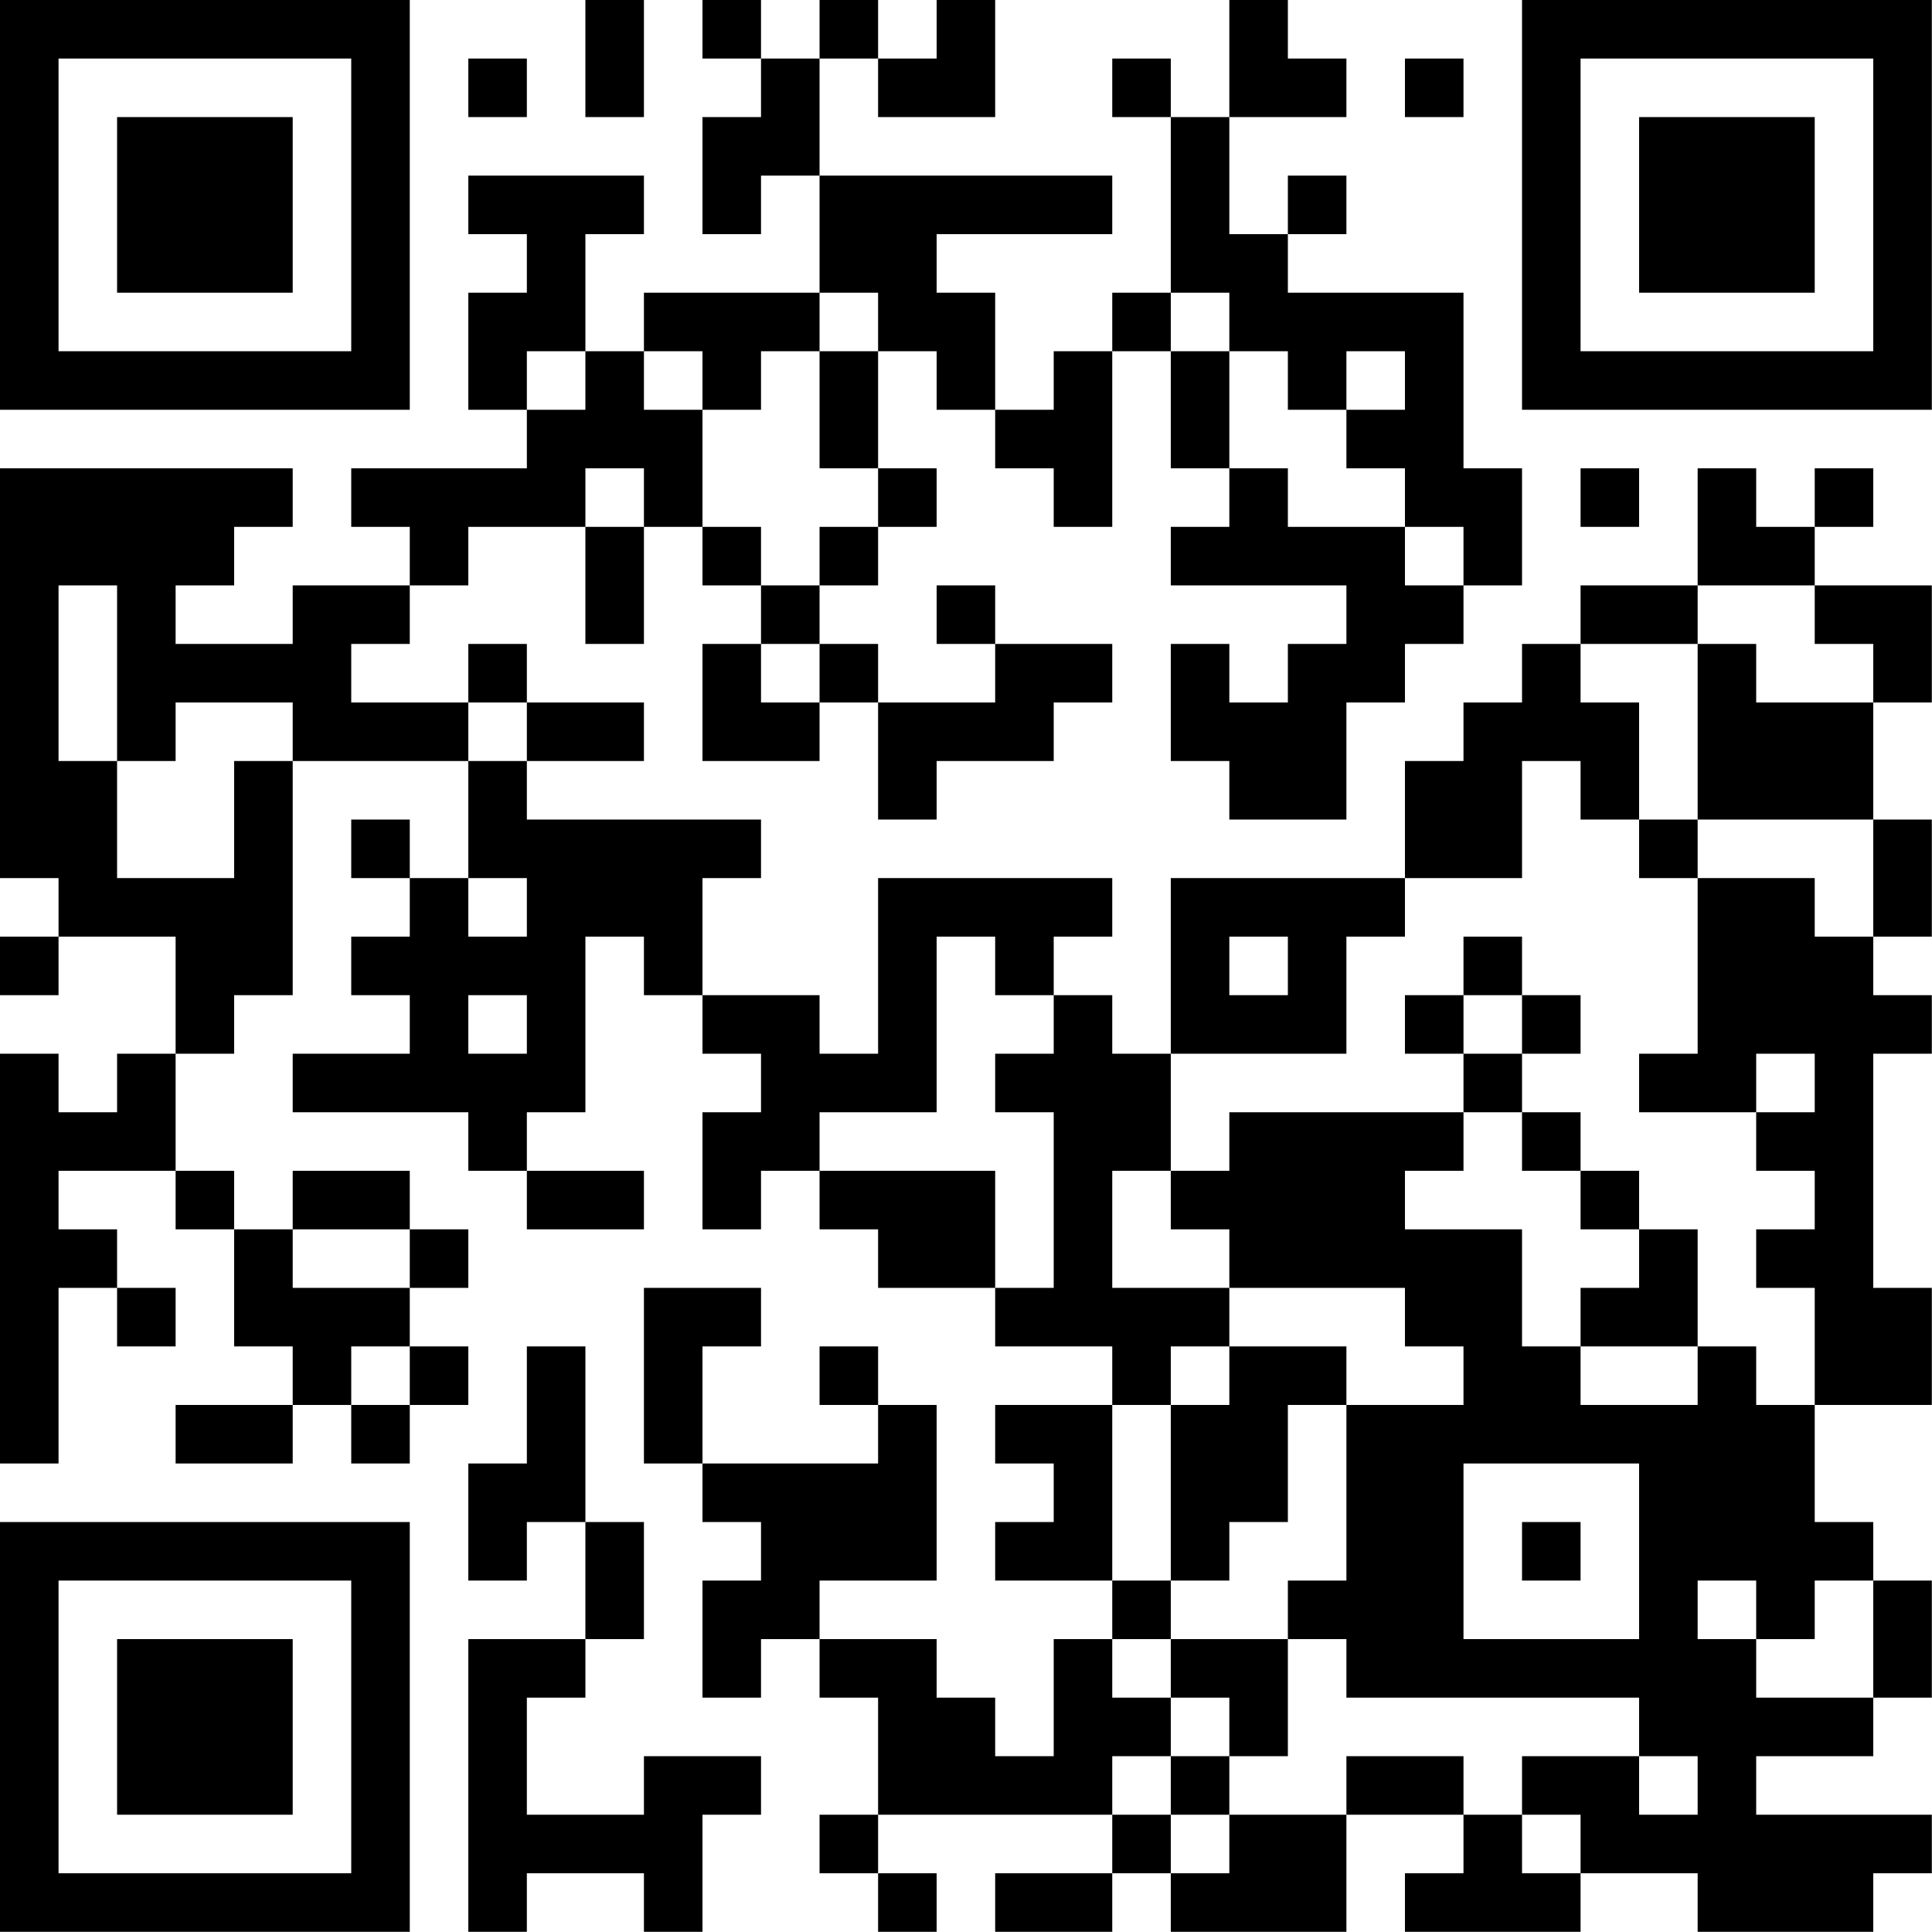
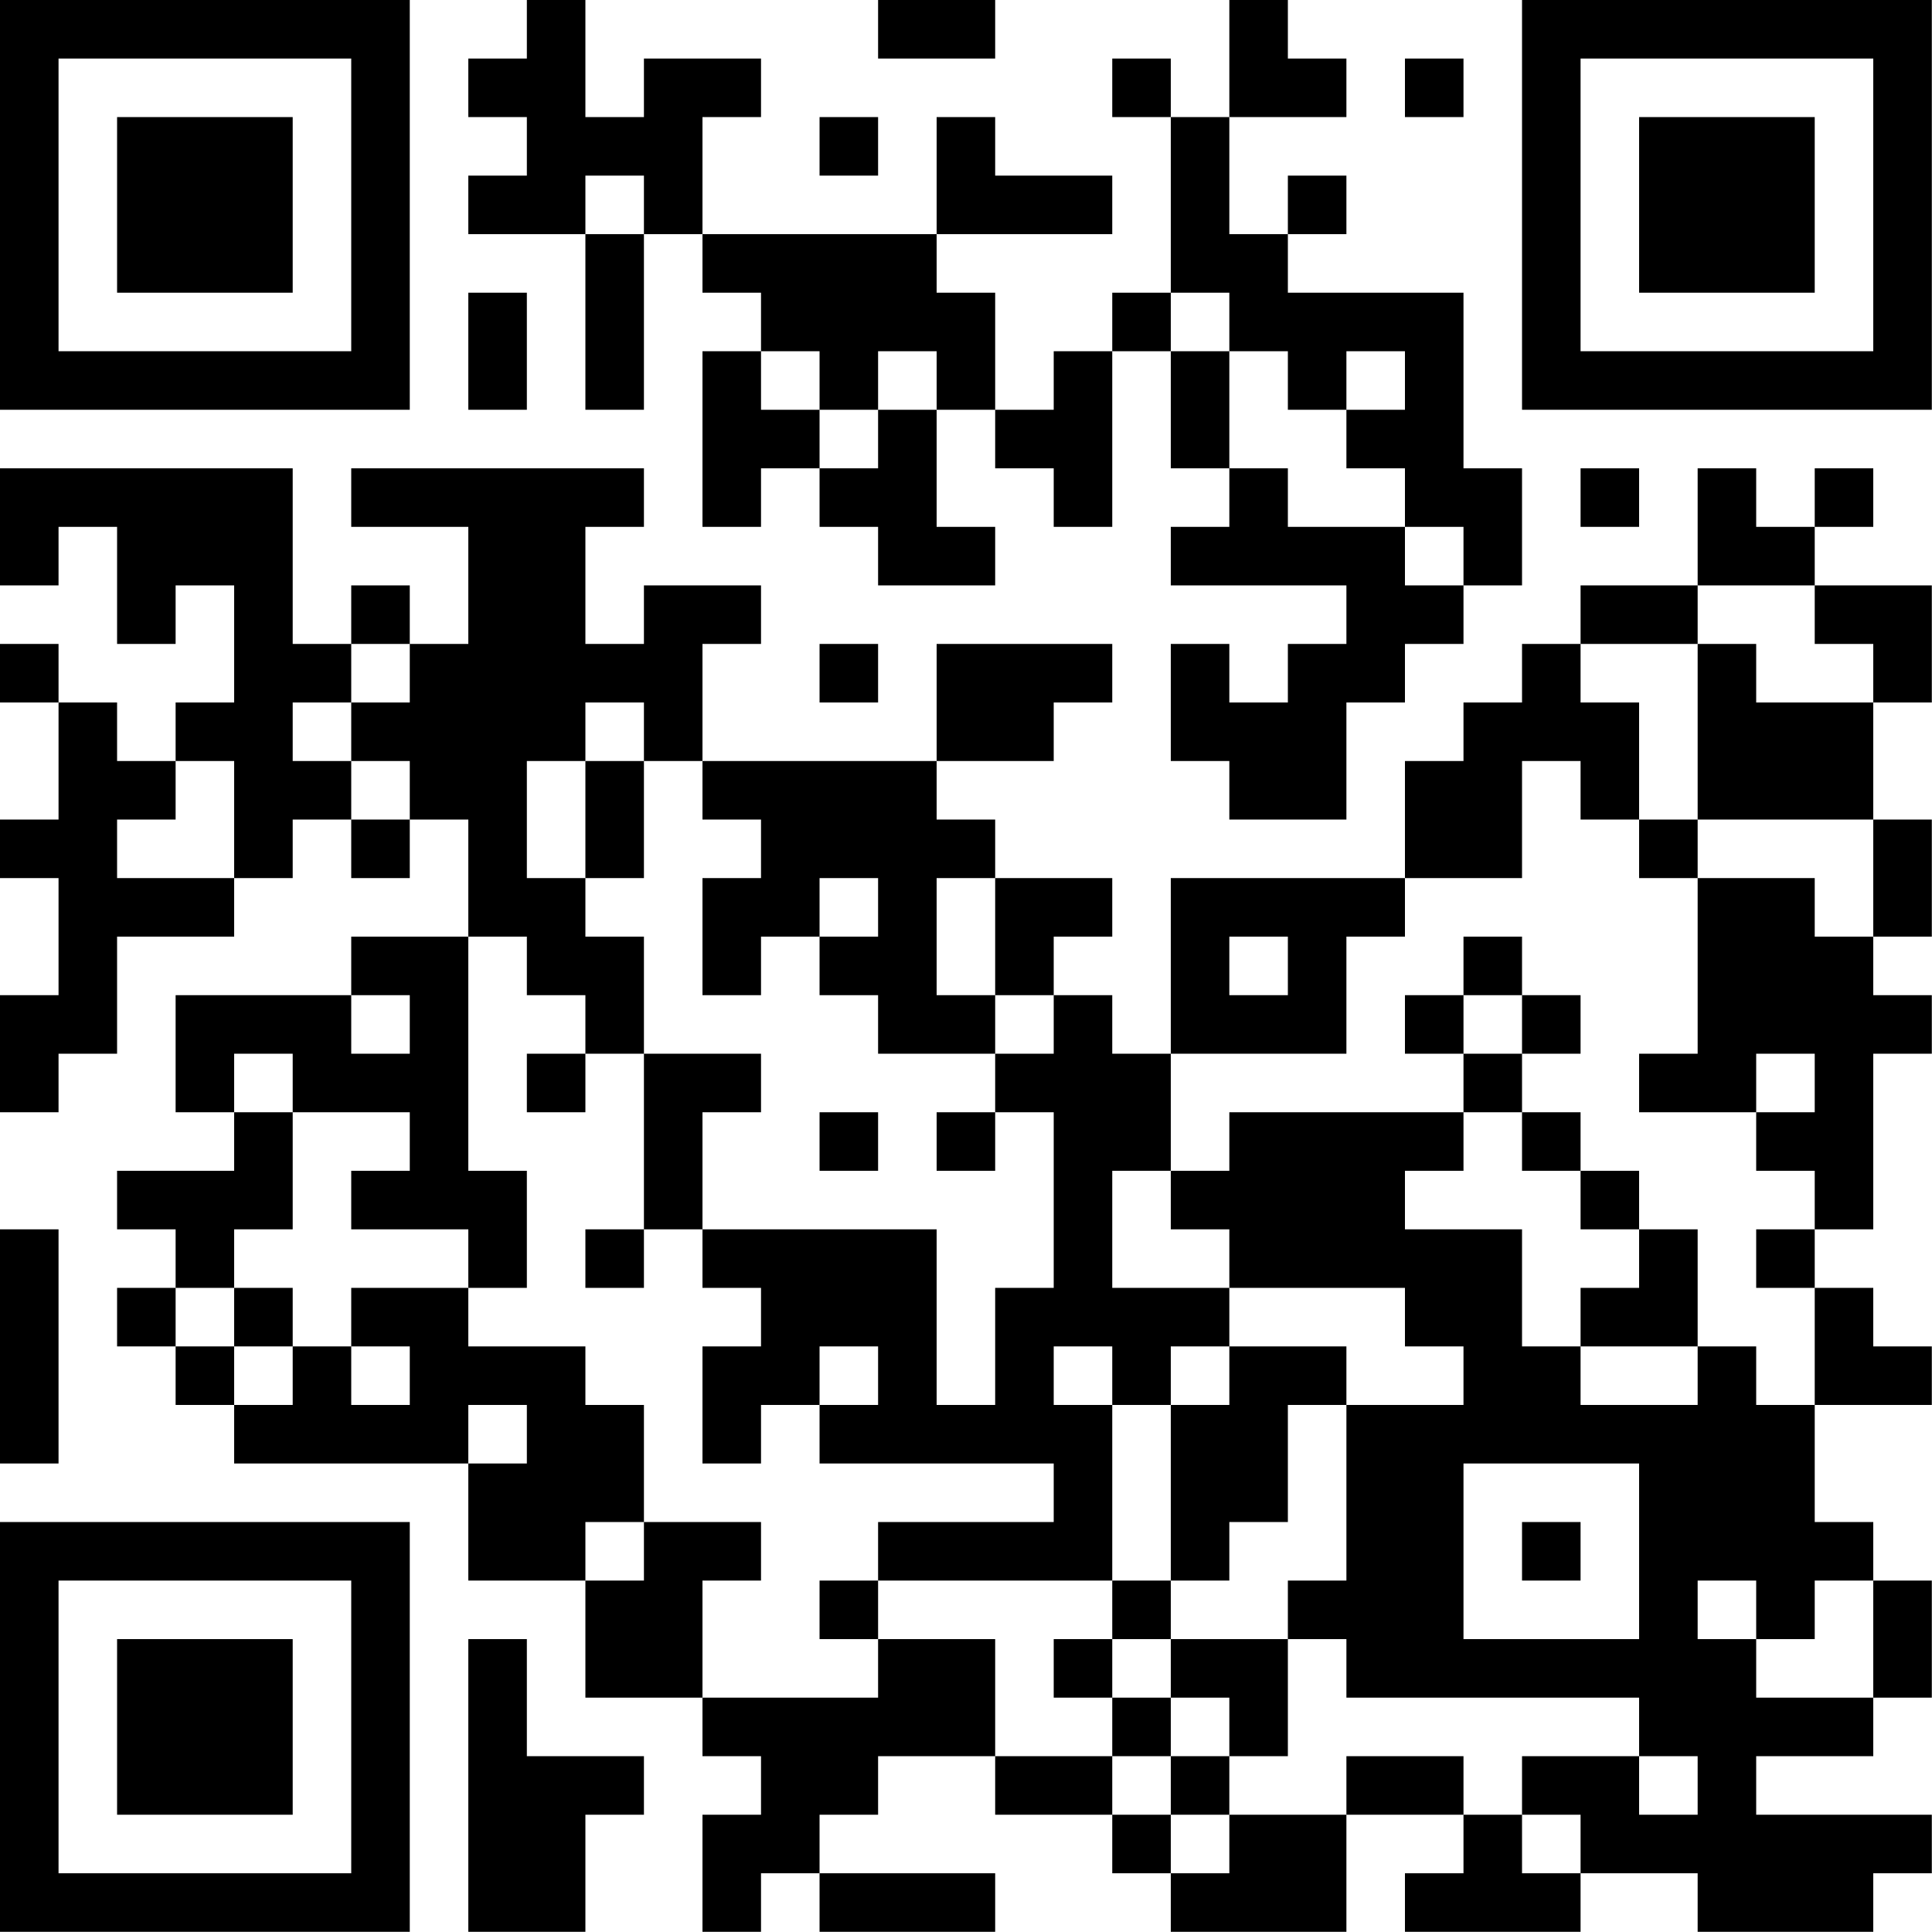
<svg xmlns="http://www.w3.org/2000/svg" version="1.1" width="100" height="100" viewBox="0 0 100 100">
  <rect x="0" y="0" width="100" height="100" fill="#ffffff" />
  <g transform="scale(3.03)">
    <g transform="translate(0,0)">
-       <path fill-rule="evenodd" d="M10 0L10 2L11 2L11 0ZM12 0L12 1L13 1L13 2L12 2L12 4L13 4L13 3L14 3L14 5L11 5L11 6L10 6L10 4L11 4L11 3L8 3L8 4L9 4L9 5L8 5L8 7L9 7L9 8L6 8L6 9L7 9L7 10L5 10L5 11L3 11L3 10L4 10L4 9L5 9L5 8L0 8L0 15L1 15L1 16L0 16L0 17L1 17L1 16L3 16L3 18L2 18L2 19L1 19L1 18L0 18L0 25L1 25L1 22L2 22L2 23L3 23L3 22L2 22L2 21L1 21L1 20L3 20L3 21L4 21L4 23L5 23L5 24L3 24L3 25L5 25L5 24L6 24L6 25L7 25L7 24L8 24L8 23L7 23L7 22L8 22L8 21L7 21L7 20L5 20L5 21L4 21L4 20L3 20L3 18L4 18L4 17L5 17L5 13L8 13L8 15L7 15L7 14L6 14L6 15L7 15L7 16L6 16L6 17L7 17L7 18L5 18L5 19L8 19L8 20L9 20L9 21L11 21L11 20L9 20L9 19L10 19L10 16L11 16L11 17L12 17L12 18L13 18L13 19L12 19L12 21L13 21L13 20L14 20L14 21L15 21L15 22L17 22L17 23L19 23L19 24L17 24L17 25L18 25L18 26L17 26L17 27L19 27L19 28L18 28L18 30L17 30L17 29L16 29L16 28L14 28L14 27L16 27L16 24L15 24L15 23L14 23L14 24L15 24L15 25L12 25L12 23L13 23L13 22L11 22L11 25L12 25L12 26L13 26L13 27L12 27L12 29L13 29L13 28L14 28L14 29L15 29L15 31L14 31L14 32L15 32L15 33L16 33L16 32L15 32L15 31L19 31L19 32L17 32L17 33L19 33L19 32L20 32L20 33L23 33L23 31L25 31L25 32L24 32L24 33L27 33L27 32L29 32L29 33L32 33L32 32L33 32L33 31L30 31L30 30L32 30L32 29L33 29L33 27L32 27L32 26L31 26L31 24L33 24L33 22L32 22L32 18L33 18L33 17L32 17L32 16L33 16L33 14L32 14L32 12L33 12L33 10L31 10L31 9L32 9L32 8L31 8L31 9L30 9L30 8L29 8L29 10L27 10L27 11L26 11L26 12L25 12L25 13L24 13L24 15L20 15L20 18L19 18L19 17L18 17L18 16L19 16L19 15L15 15L15 18L14 18L14 17L12 17L12 15L13 15L13 14L9 14L9 13L11 13L11 12L9 12L9 11L8 11L8 12L6 12L6 11L7 11L7 10L8 10L8 9L10 9L10 11L11 11L11 9L12 9L12 10L13 10L13 11L12 11L12 13L14 13L14 12L15 12L15 14L16 14L16 13L18 13L18 12L19 12L19 11L17 11L17 10L16 10L16 11L17 11L17 12L15 12L15 11L14 11L14 10L15 10L15 9L16 9L16 8L15 8L15 6L16 6L16 7L17 7L17 8L18 8L18 9L19 9L19 6L20 6L20 8L21 8L21 9L20 9L20 10L23 10L23 11L22 11L22 12L21 12L21 11L20 11L20 13L21 13L21 14L23 14L23 12L24 12L24 11L25 11L25 10L26 10L26 8L25 8L25 5L22 5L22 4L23 4L23 3L22 3L22 4L21 4L21 2L23 2L23 1L22 1L22 0L21 0L21 2L20 2L20 1L19 1L19 2L20 2L20 5L19 5L19 6L18 6L18 7L17 7L17 5L16 5L16 4L19 4L19 3L14 3L14 1L15 1L15 2L17 2L17 0L16 0L16 1L15 1L15 0L14 0L14 1L13 1L13 0ZM8 1L8 2L9 2L9 1ZM24 1L24 2L25 2L25 1ZM14 5L14 6L13 6L13 7L12 7L12 6L11 6L11 7L12 7L12 9L13 9L13 10L14 10L14 9L15 9L15 8L14 8L14 6L15 6L15 5ZM20 5L20 6L21 6L21 8L22 8L22 9L24 9L24 10L25 10L25 9L24 9L24 8L23 8L23 7L24 7L24 6L23 6L23 7L22 7L22 6L21 6L21 5ZM9 6L9 7L10 7L10 6ZM10 8L10 9L11 9L11 8ZM27 8L27 9L28 9L28 8ZM1 10L1 13L2 13L2 15L4 15L4 13L5 13L5 12L3 12L3 13L2 13L2 10ZM29 10L29 11L27 11L27 12L28 12L28 14L27 14L27 13L26 13L26 15L24 15L24 16L23 16L23 18L20 18L20 20L19 20L19 22L21 22L21 23L20 23L20 24L19 24L19 27L20 27L20 28L19 28L19 29L20 29L20 30L19 30L19 31L20 31L20 32L21 32L21 31L23 31L23 30L25 30L25 31L26 31L26 32L27 32L27 31L26 31L26 30L28 30L28 31L29 31L29 30L28 30L28 29L23 29L23 28L22 28L22 27L23 27L23 24L25 24L25 23L24 23L24 22L21 22L21 21L20 21L20 20L21 20L21 19L25 19L25 20L24 20L24 21L26 21L26 23L27 23L27 24L29 24L29 23L30 23L30 24L31 24L31 22L30 22L30 21L31 21L31 20L30 20L30 19L31 19L31 18L30 18L30 19L28 19L28 18L29 18L29 15L31 15L31 16L32 16L32 14L29 14L29 11L30 11L30 12L32 12L32 11L31 11L31 10ZM13 11L13 12L14 12L14 11ZM8 12L8 13L9 13L9 12ZM28 14L28 15L29 15L29 14ZM8 15L8 16L9 16L9 15ZM16 16L16 19L14 19L14 20L17 20L17 22L18 22L18 19L17 19L17 18L18 18L18 17L17 17L17 16ZM21 16L21 17L22 17L22 16ZM25 16L25 17L24 17L24 18L25 18L25 19L26 19L26 20L27 20L27 21L28 21L28 22L27 22L27 23L29 23L29 21L28 21L28 20L27 20L27 19L26 19L26 18L27 18L27 17L26 17L26 16ZM8 17L8 18L9 18L9 17ZM25 17L25 18L26 18L26 17ZM5 21L5 22L7 22L7 21ZM6 23L6 24L7 24L7 23ZM9 23L9 25L8 25L8 27L9 27L9 26L10 26L10 28L8 28L8 33L9 33L9 32L11 32L11 33L12 33L12 31L13 31L13 30L11 30L11 31L9 31L9 29L10 29L10 28L11 28L11 26L10 26L10 23ZM21 23L21 24L20 24L20 27L21 27L21 26L22 26L22 24L23 24L23 23ZM25 25L25 28L28 28L28 25ZM26 26L26 27L27 27L27 26ZM29 27L29 28L30 28L30 29L32 29L32 27L31 27L31 28L30 28L30 27ZM20 28L20 29L21 29L21 30L20 30L20 31L21 31L21 30L22 30L22 28ZM0 0L0 7L7 7L7 0ZM1 1L1 6L6 6L6 1ZM2 2L2 5L5 5L5 2ZM26 0L26 7L33 7L33 0ZM27 1L27 6L32 6L32 1ZM28 2L28 5L31 5L31 2ZM0 26L0 33L7 33L7 26ZM1 27L1 32L6 32L6 27ZM2 28L2 31L5 31L5 28Z" fill="#000000" />
+       <path fill-rule="evenodd" d="M9 0L9 1L8 1L8 2L9 2L9 3L8 3L8 4L10 4L10 7L11 7L11 4L12 4L12 5L13 5L13 6L12 6L12 9L13 9L13 8L14 8L14 9L15 9L15 10L17 10L17 9L16 9L16 7L17 7L17 8L18 8L18 9L19 9L19 6L20 6L20 8L21 8L21 9L20 9L20 10L23 10L23 11L22 11L22 12L21 12L21 11L20 11L20 13L21 13L21 14L23 14L23 12L24 12L24 11L25 11L25 10L26 10L26 8L25 8L25 5L22 5L22 4L23 4L23 3L22 3L22 4L21 4L21 2L23 2L23 1L22 1L22 0L21 0L21 2L20 2L20 1L19 1L19 2L20 2L20 5L19 5L19 6L18 6L18 7L17 7L17 5L16 5L16 4L19 4L19 3L17 3L17 2L16 2L16 4L12 4L12 2L13 2L13 1L11 1L11 2L10 2L10 0ZM15 0L15 1L17 1L17 0ZM24 1L24 2L25 2L25 1ZM14 2L14 3L15 3L15 2ZM10 3L10 4L11 4L11 3ZM8 5L8 7L9 7L9 5ZM20 5L20 6L21 6L21 8L22 8L22 9L24 9L24 10L25 10L25 9L24 9L24 8L23 8L23 7L24 7L24 6L23 6L23 7L22 7L22 6L21 6L21 5ZM13 6L13 7L14 7L14 8L15 8L15 7L16 7L16 6L15 6L15 7L14 7L14 6ZM0 8L0 10L1 10L1 9L2 9L2 11L3 11L3 10L4 10L4 12L3 12L3 13L2 13L2 12L1 12L1 11L0 11L0 12L1 12L1 14L0 14L0 15L1 15L1 17L0 17L0 19L1 19L1 18L2 18L2 16L4 16L4 15L5 15L5 14L6 14L6 15L7 15L7 14L8 14L8 16L6 16L6 17L3 17L3 19L4 19L4 20L2 20L2 21L3 21L3 22L2 22L2 23L3 23L3 24L4 24L4 25L8 25L8 27L10 27L10 29L12 29L12 30L13 30L13 31L12 31L12 33L13 33L13 32L14 32L14 33L17 33L17 32L14 32L14 31L15 31L15 30L17 30L17 31L19 31L19 32L20 32L20 33L23 33L23 31L25 31L25 32L24 32L24 33L27 33L27 32L29 32L29 33L32 33L32 32L33 32L33 31L30 31L30 30L32 30L32 29L33 29L33 27L32 27L32 26L31 26L31 24L33 24L33 23L32 23L32 22L31 22L31 21L32 21L32 18L33 18L33 17L32 17L32 16L33 16L33 14L32 14L32 12L33 12L33 10L31 10L31 9L32 9L32 8L31 8L31 9L30 9L30 8L29 8L29 10L27 10L27 11L26 11L26 12L25 12L25 13L24 13L24 15L20 15L20 18L19 18L19 17L18 17L18 16L19 16L19 15L17 15L17 14L16 14L16 13L18 13L18 12L19 12L19 11L16 11L16 13L12 13L12 11L13 11L13 10L11 10L11 11L10 11L10 9L11 9L11 8L6 8L6 9L8 9L8 11L7 11L7 10L6 10L6 11L5 11L5 8ZM27 8L27 9L28 9L28 8ZM29 10L29 11L27 11L27 12L28 12L28 14L27 14L27 13L26 13L26 15L24 15L24 16L23 16L23 18L20 18L20 20L19 20L19 22L21 22L21 23L20 23L20 24L19 24L19 23L18 23L18 24L19 24L19 27L15 27L15 26L18 26L18 25L14 25L14 24L15 24L15 23L14 23L14 24L13 24L13 25L12 25L12 23L13 23L13 22L12 22L12 21L16 21L16 24L17 24L17 22L18 22L18 19L17 19L17 18L18 18L18 17L17 17L17 15L16 15L16 17L17 17L17 18L15 18L15 17L14 17L14 16L15 16L15 15L14 15L14 16L13 16L13 17L12 17L12 15L13 15L13 14L12 14L12 13L11 13L11 12L10 12L10 13L9 13L9 15L10 15L10 16L11 16L11 18L10 18L10 17L9 17L9 16L8 16L8 20L9 20L9 22L8 22L8 21L6 21L6 20L7 20L7 19L5 19L5 18L4 18L4 19L5 19L5 21L4 21L4 22L3 22L3 23L4 23L4 24L5 24L5 23L6 23L6 24L7 24L7 23L6 23L6 22L8 22L8 23L10 23L10 24L11 24L11 26L10 26L10 27L11 27L11 26L13 26L13 27L12 27L12 29L15 29L15 28L17 28L17 30L19 30L19 31L20 31L20 32L21 32L21 31L23 31L23 30L25 30L25 31L26 31L26 32L27 32L27 31L26 31L26 30L28 30L28 31L29 31L29 30L28 30L28 29L23 29L23 28L22 28L22 27L23 27L23 24L25 24L25 23L24 23L24 22L21 22L21 21L20 21L20 20L21 20L21 19L25 19L25 20L24 20L24 21L26 21L26 23L27 23L27 24L29 24L29 23L30 23L30 24L31 24L31 22L30 22L30 21L31 21L31 20L30 20L30 19L31 19L31 18L30 18L30 19L28 19L28 18L29 18L29 15L31 15L31 16L32 16L32 14L29 14L29 11L30 11L30 12L32 12L32 11L31 11L31 10ZM6 11L6 12L5 12L5 13L6 13L6 14L7 14L7 13L6 13L6 12L7 12L7 11ZM14 11L14 12L15 12L15 11ZM3 13L3 14L2 14L2 15L4 15L4 13ZM10 13L10 15L11 15L11 13ZM28 14L28 15L29 15L29 14ZM21 16L21 17L22 17L22 16ZM25 16L25 17L24 17L24 18L25 18L25 19L26 19L26 20L27 20L27 21L28 21L28 22L27 22L27 23L29 23L29 21L28 21L28 20L27 20L27 19L26 19L26 18L27 18L27 17L26 17L26 16ZM6 17L6 18L7 18L7 17ZM25 17L25 18L26 18L26 17ZM9 18L9 19L10 19L10 18ZM11 18L11 21L10 21L10 22L11 22L11 21L12 21L12 19L13 19L13 18ZM14 19L14 20L15 20L15 19ZM16 19L16 20L17 20L17 19ZM0 21L0 25L1 25L1 21ZM4 22L4 23L5 23L5 22ZM21 23L21 24L20 24L20 27L19 27L19 28L18 28L18 29L19 29L19 30L20 30L20 31L21 31L21 30L22 30L22 28L20 28L20 27L21 27L21 26L22 26L22 24L23 24L23 23ZM8 24L8 25L9 25L9 24ZM25 25L25 28L28 28L28 25ZM26 26L26 27L27 27L27 26ZM14 27L14 28L15 28L15 27ZM29 27L29 28L30 28L30 29L32 29L32 27L31 27L31 28L30 28L30 27ZM8 28L8 33L10 33L10 31L11 31L11 30L9 30L9 28ZM19 28L19 29L20 29L20 30L21 30L21 29L20 29L20 28ZM0 0L0 7L7 7L7 0ZM1 1L1 6L6 6L6 1ZM2 2L2 5L5 5L5 2ZM26 0L26 7L33 7L33 0ZM27 1L27 6L32 6L32 1ZM28 2L28 5L31 5L31 2ZM0 26L0 33L7 33L7 26ZM1 27L1 32L6 32L6 27ZM2 28L2 31L5 31L5 28Z" fill="#000000" />
    </g>
  </g>
</svg>
